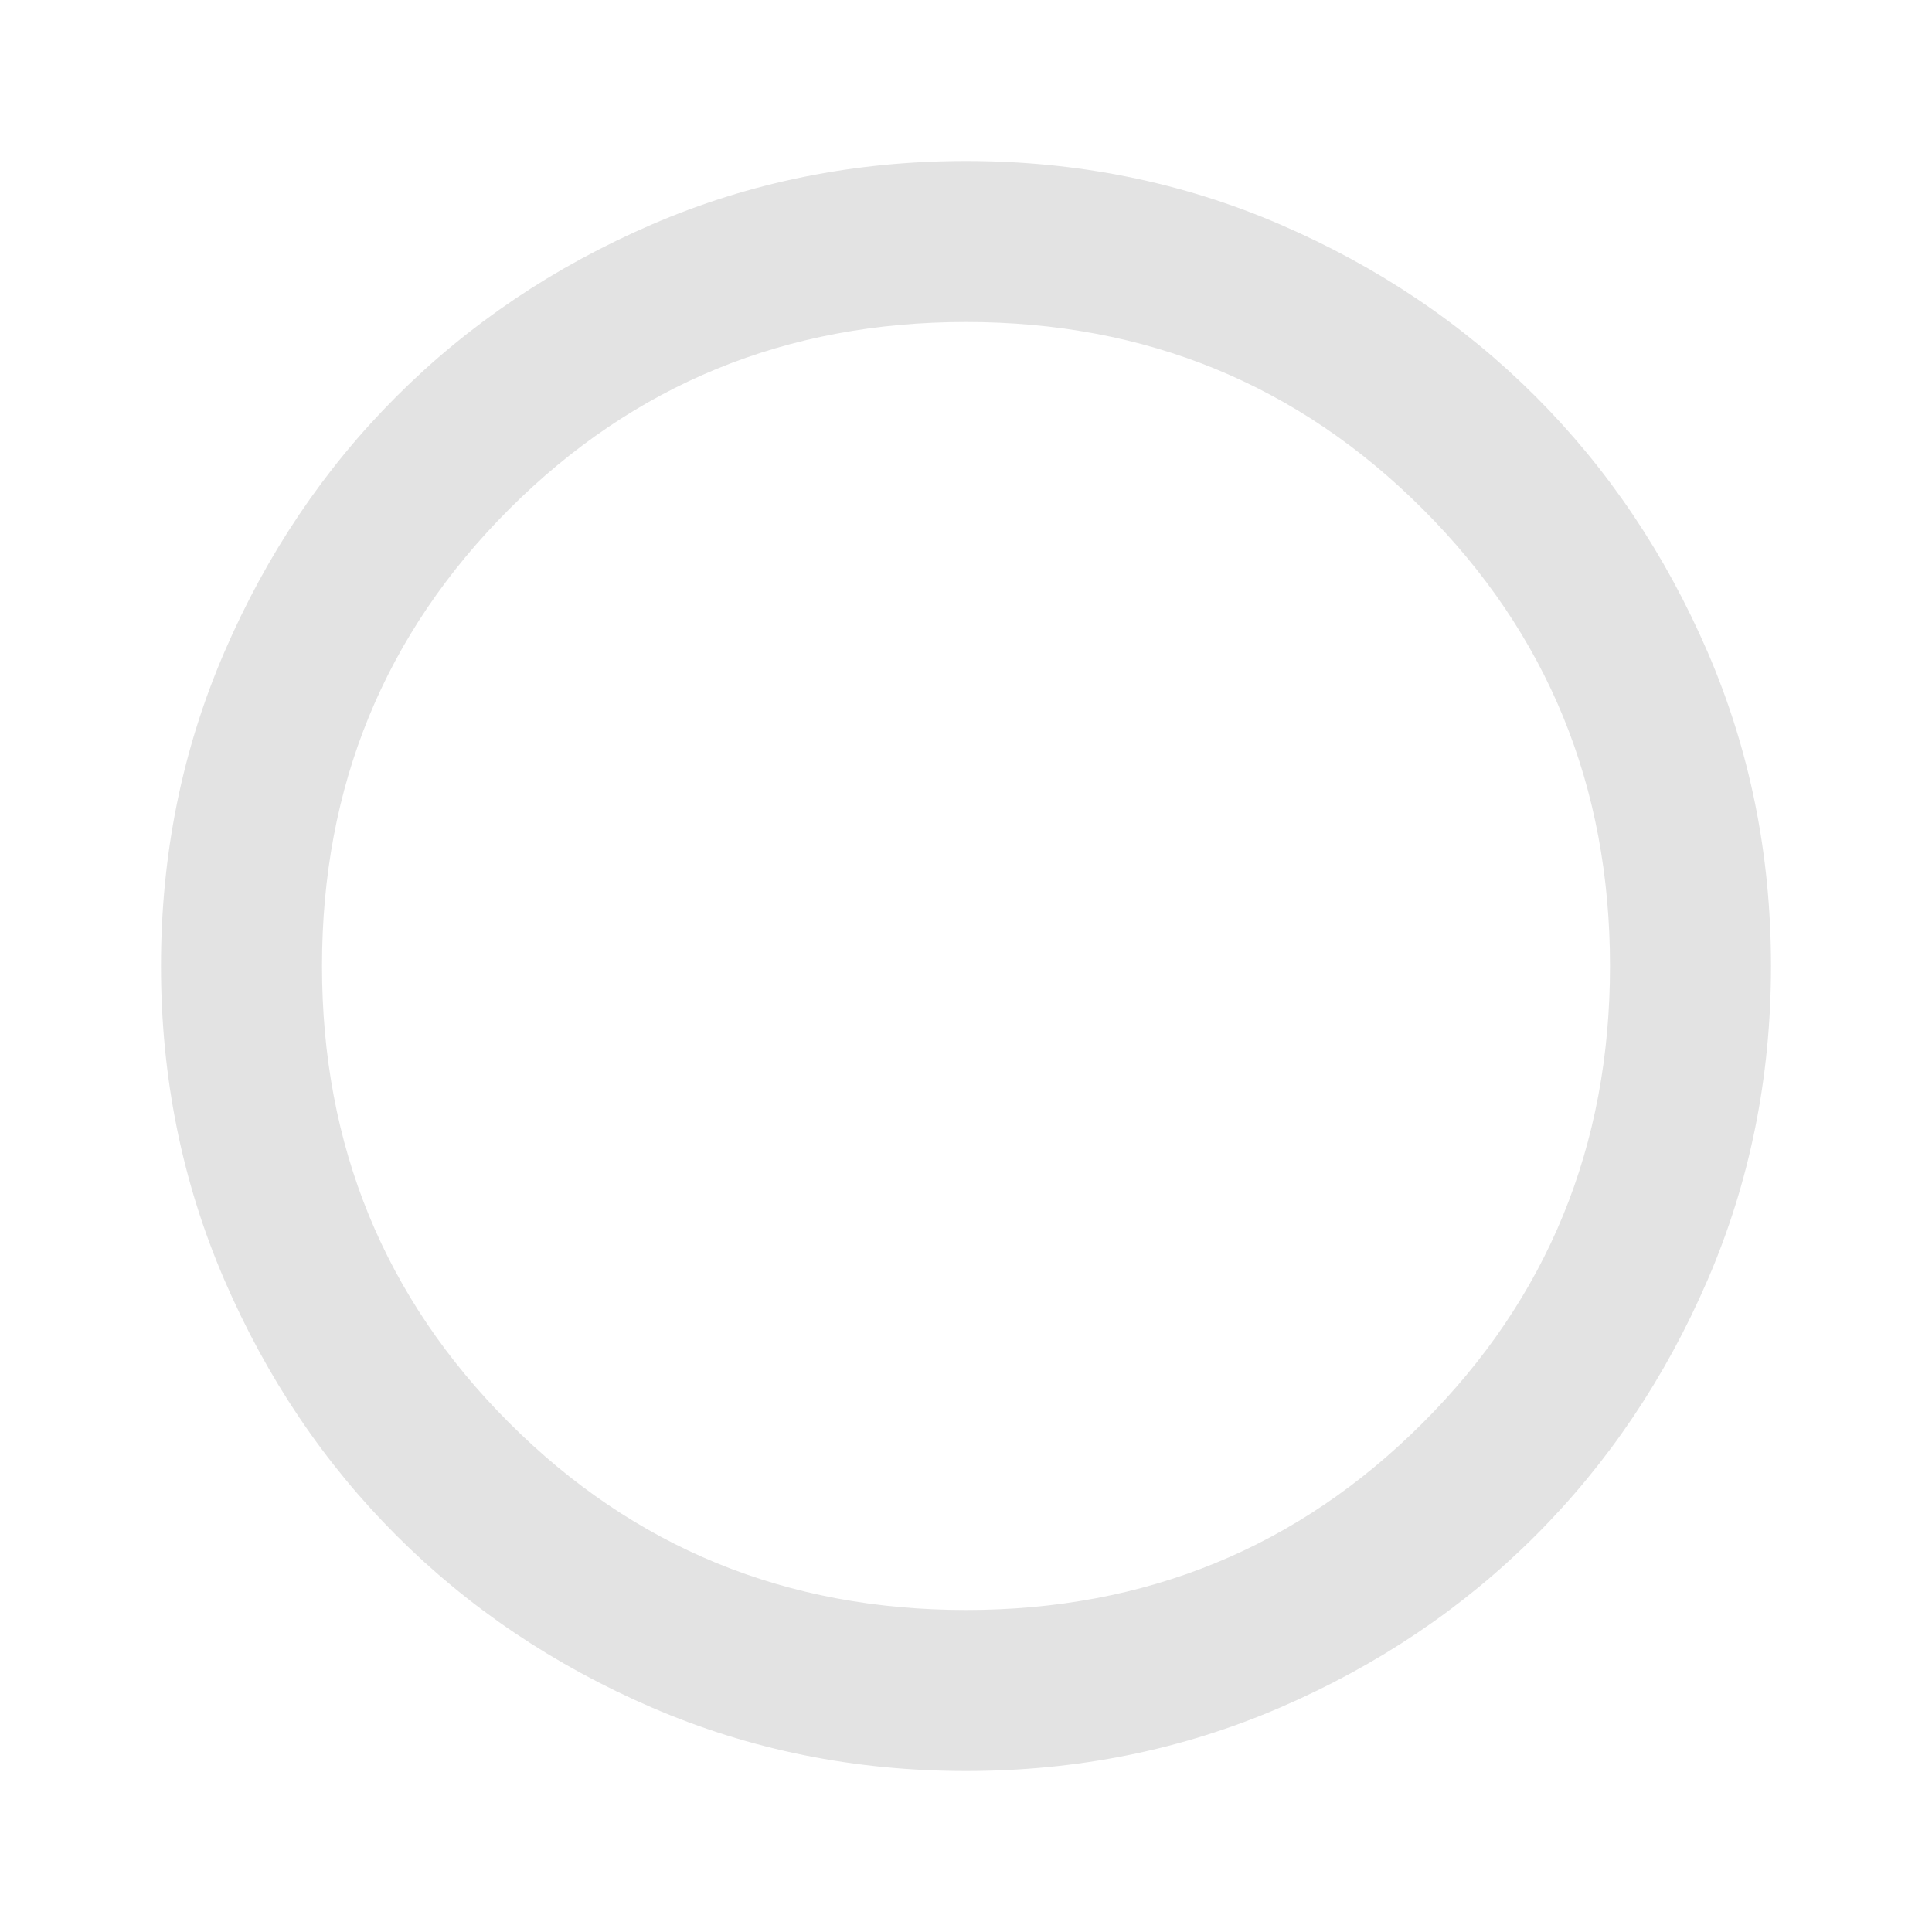
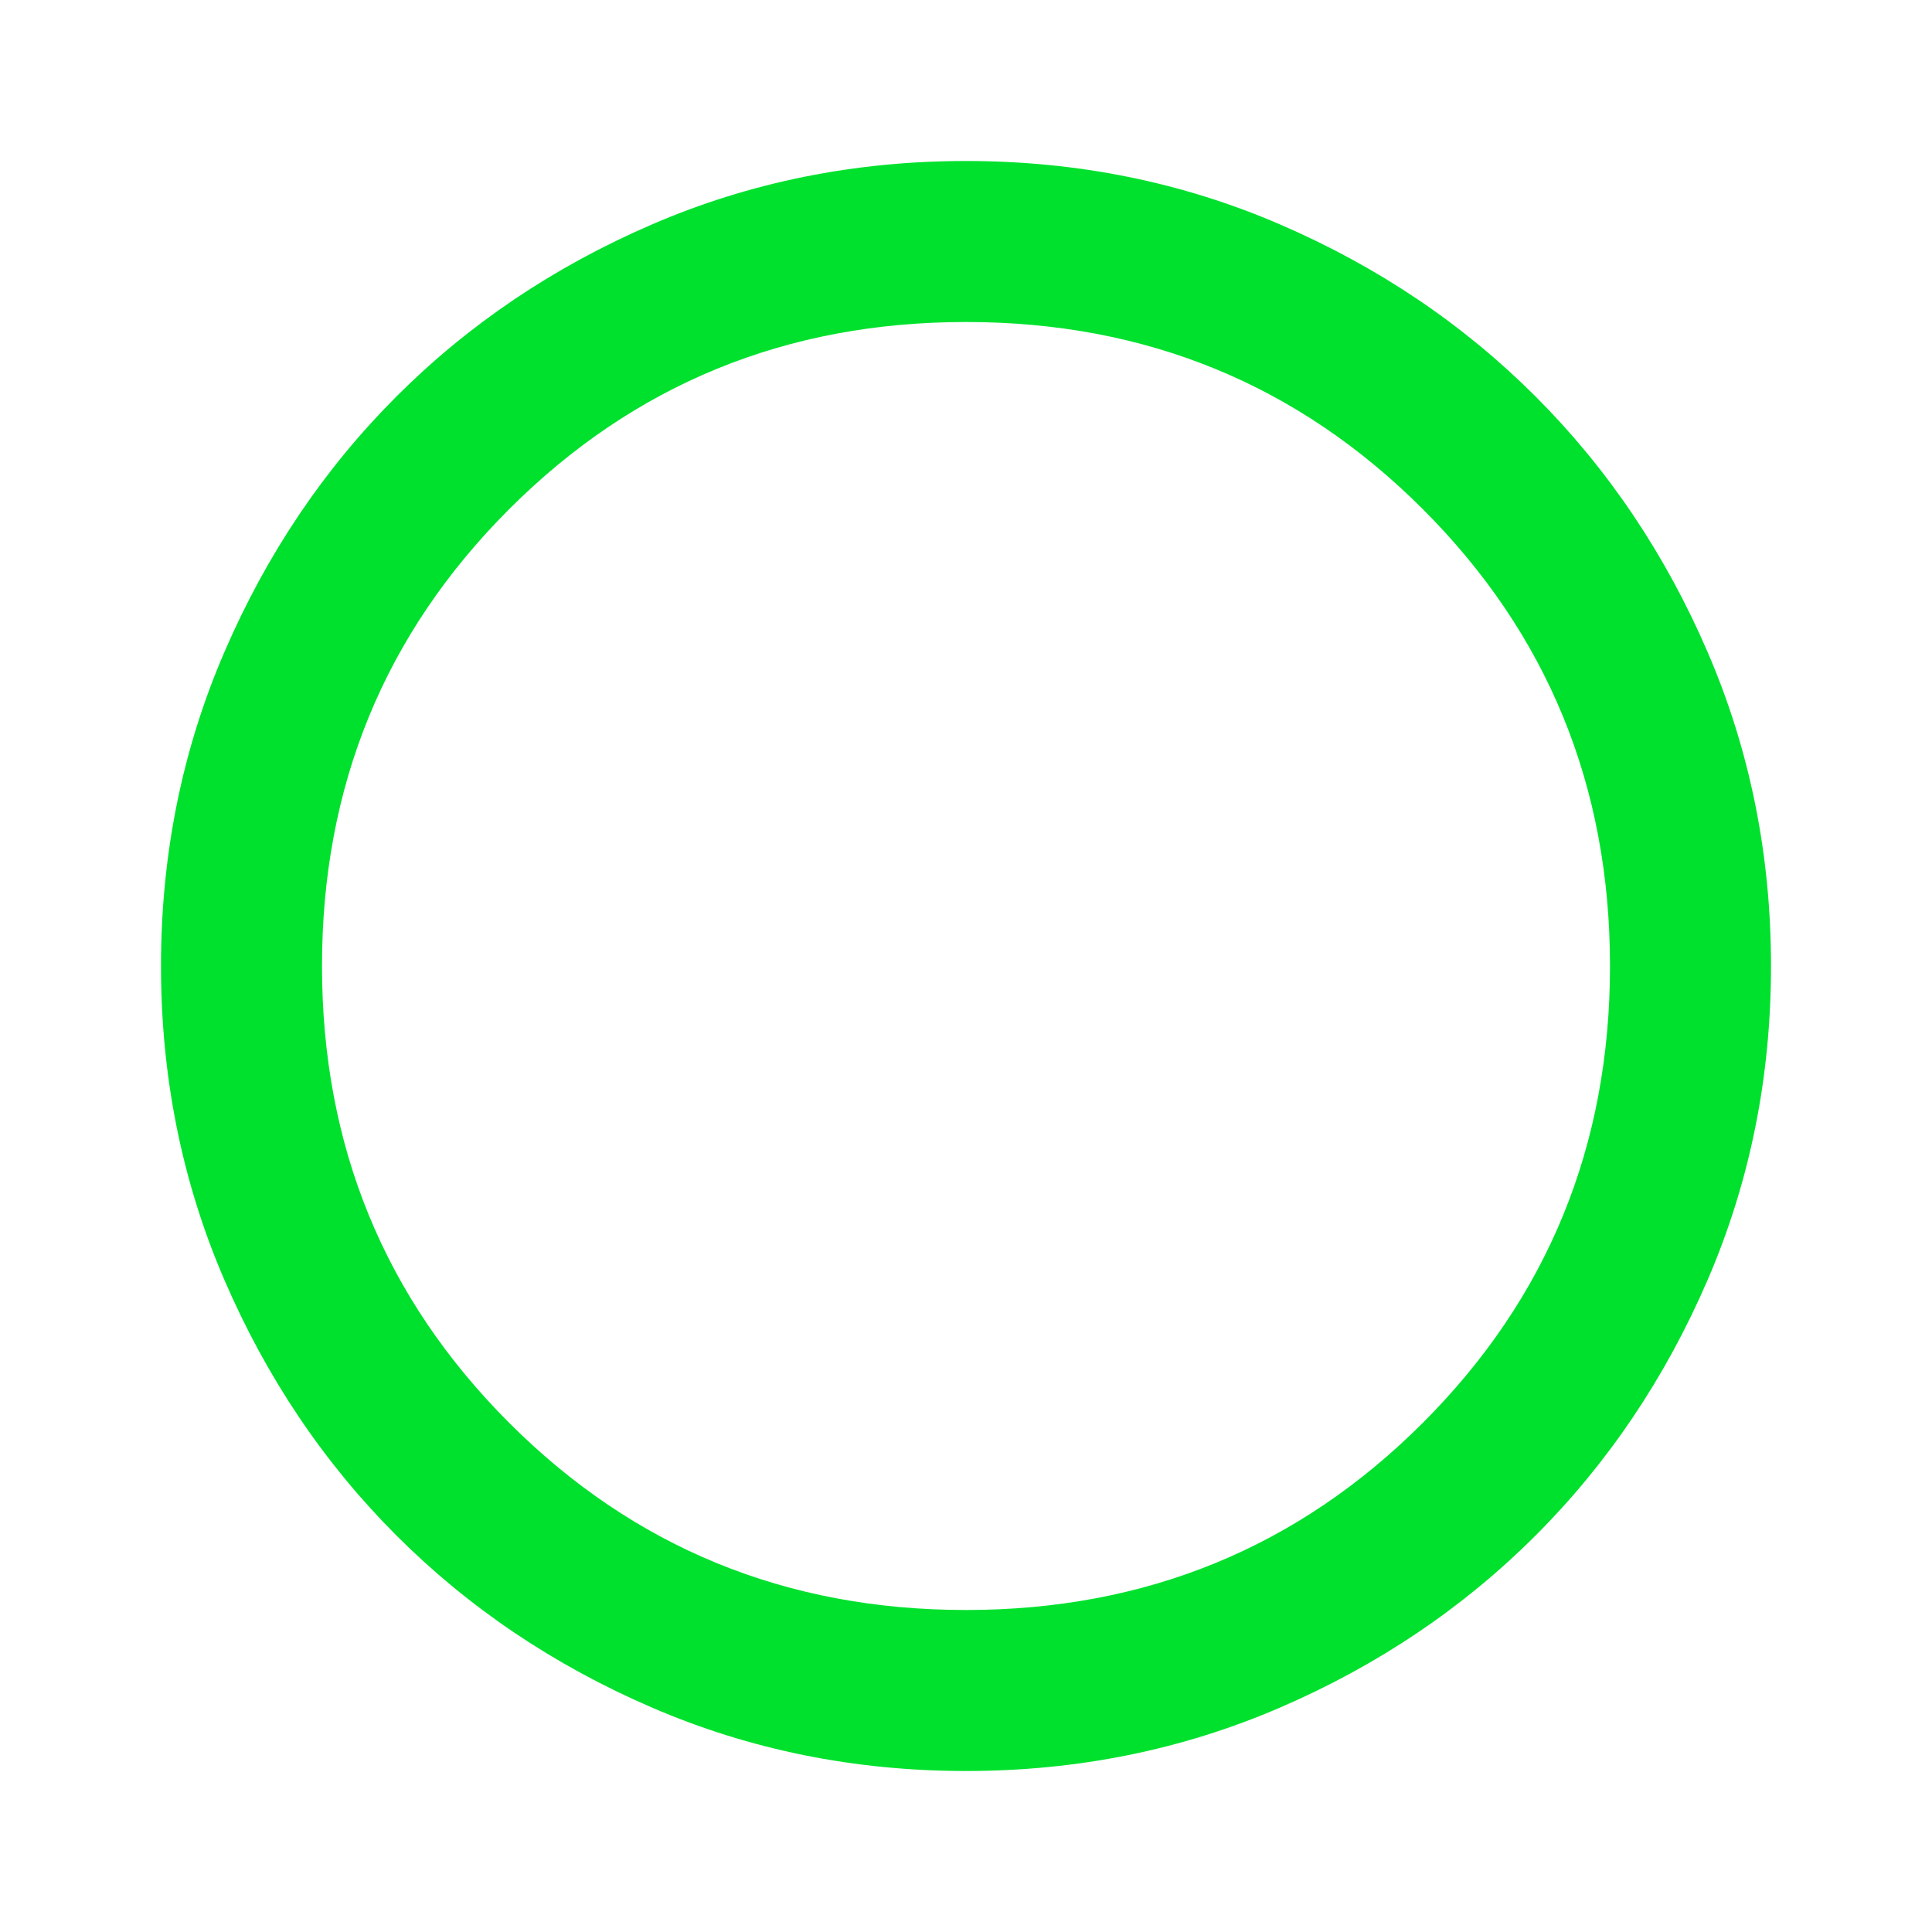
- <svg xmlns="http://www.w3.org/2000/svg" height="32px" viewBox="0 -960 960 960" width="32px" fill="#e3e3e3">
+ <svg xmlns="http://www.w3.org/2000/svg" height="32px" viewBox="0 -960 960 960" width="32px" fill="#00e12d">
  <path d="M480-80q-83 0-156-31.5T197-197q-54-54-85.5-127T80-480q0-83 31.5-156T197-763q54-54 127-85.5T480-880q83 0 156 31.5T763-763q54 54 85.5 127T880-480q0 83-31.5 156T763-197q-54 54-127 85.5T480-80Zm0-80q134 0 227-93t93-227q0-134-93-227t-227-93q-134 0-227 93t-93 227q0 134 93 227t227 93Z" />
</svg>
